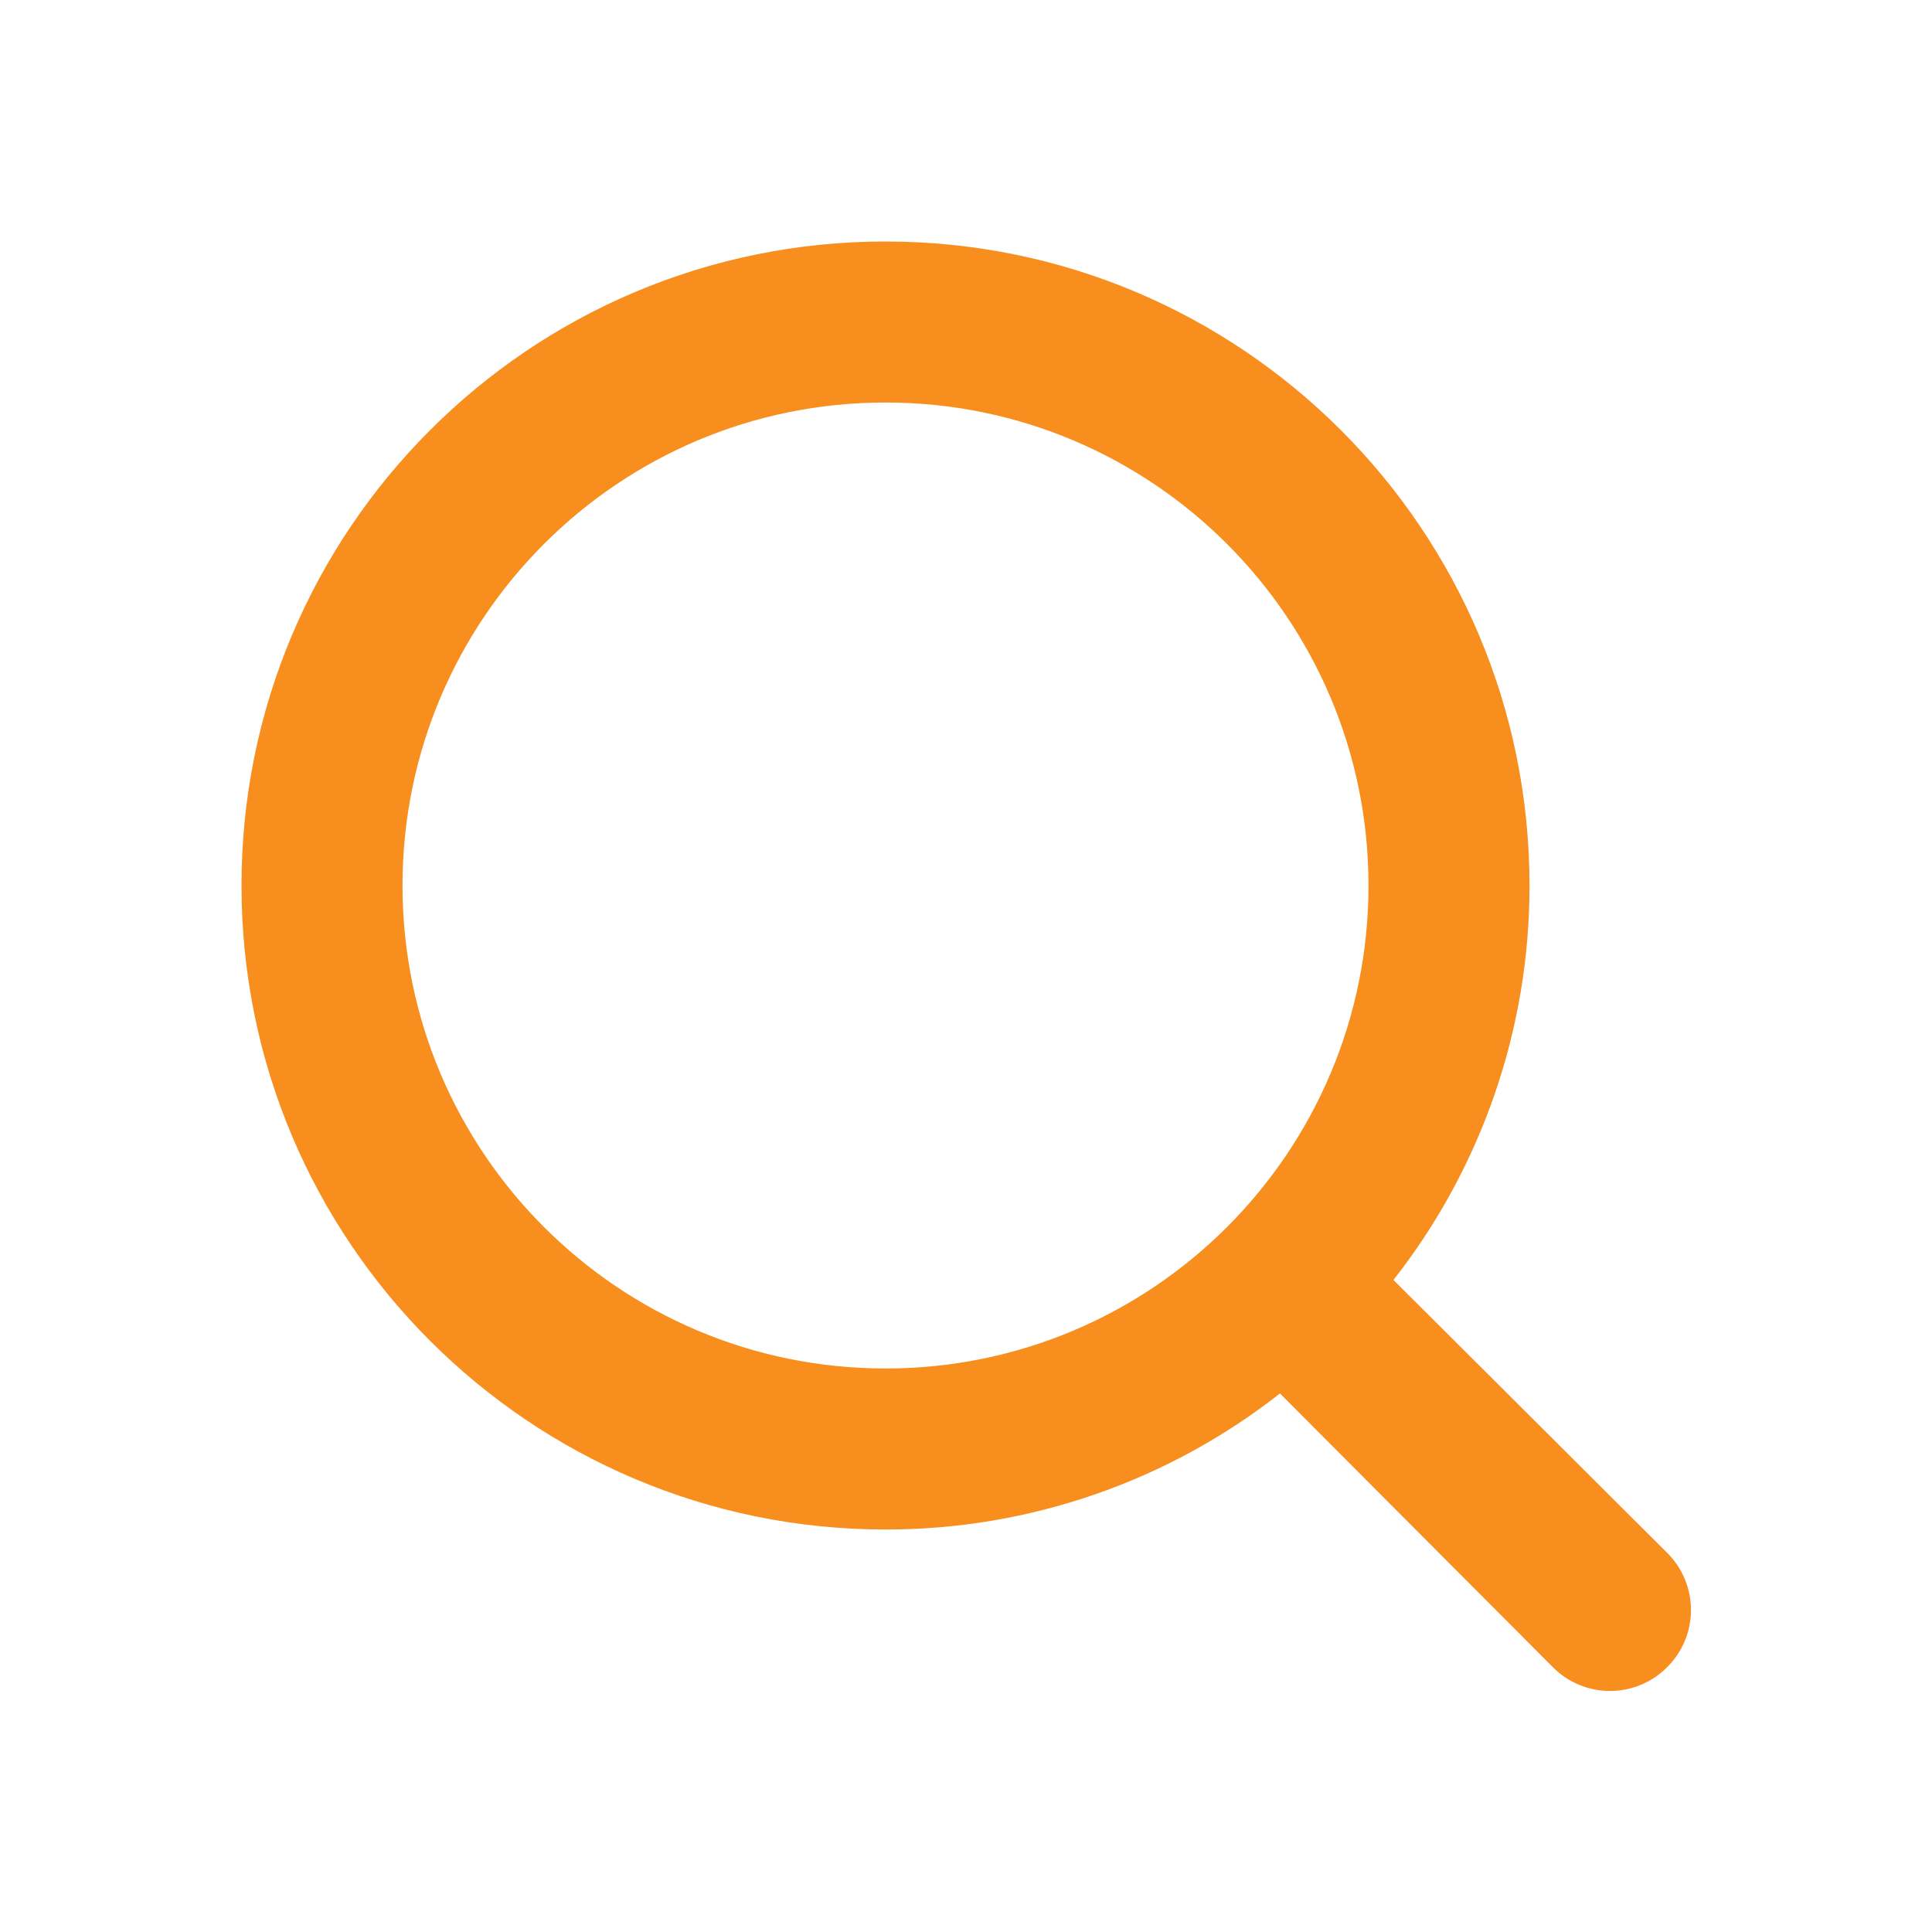
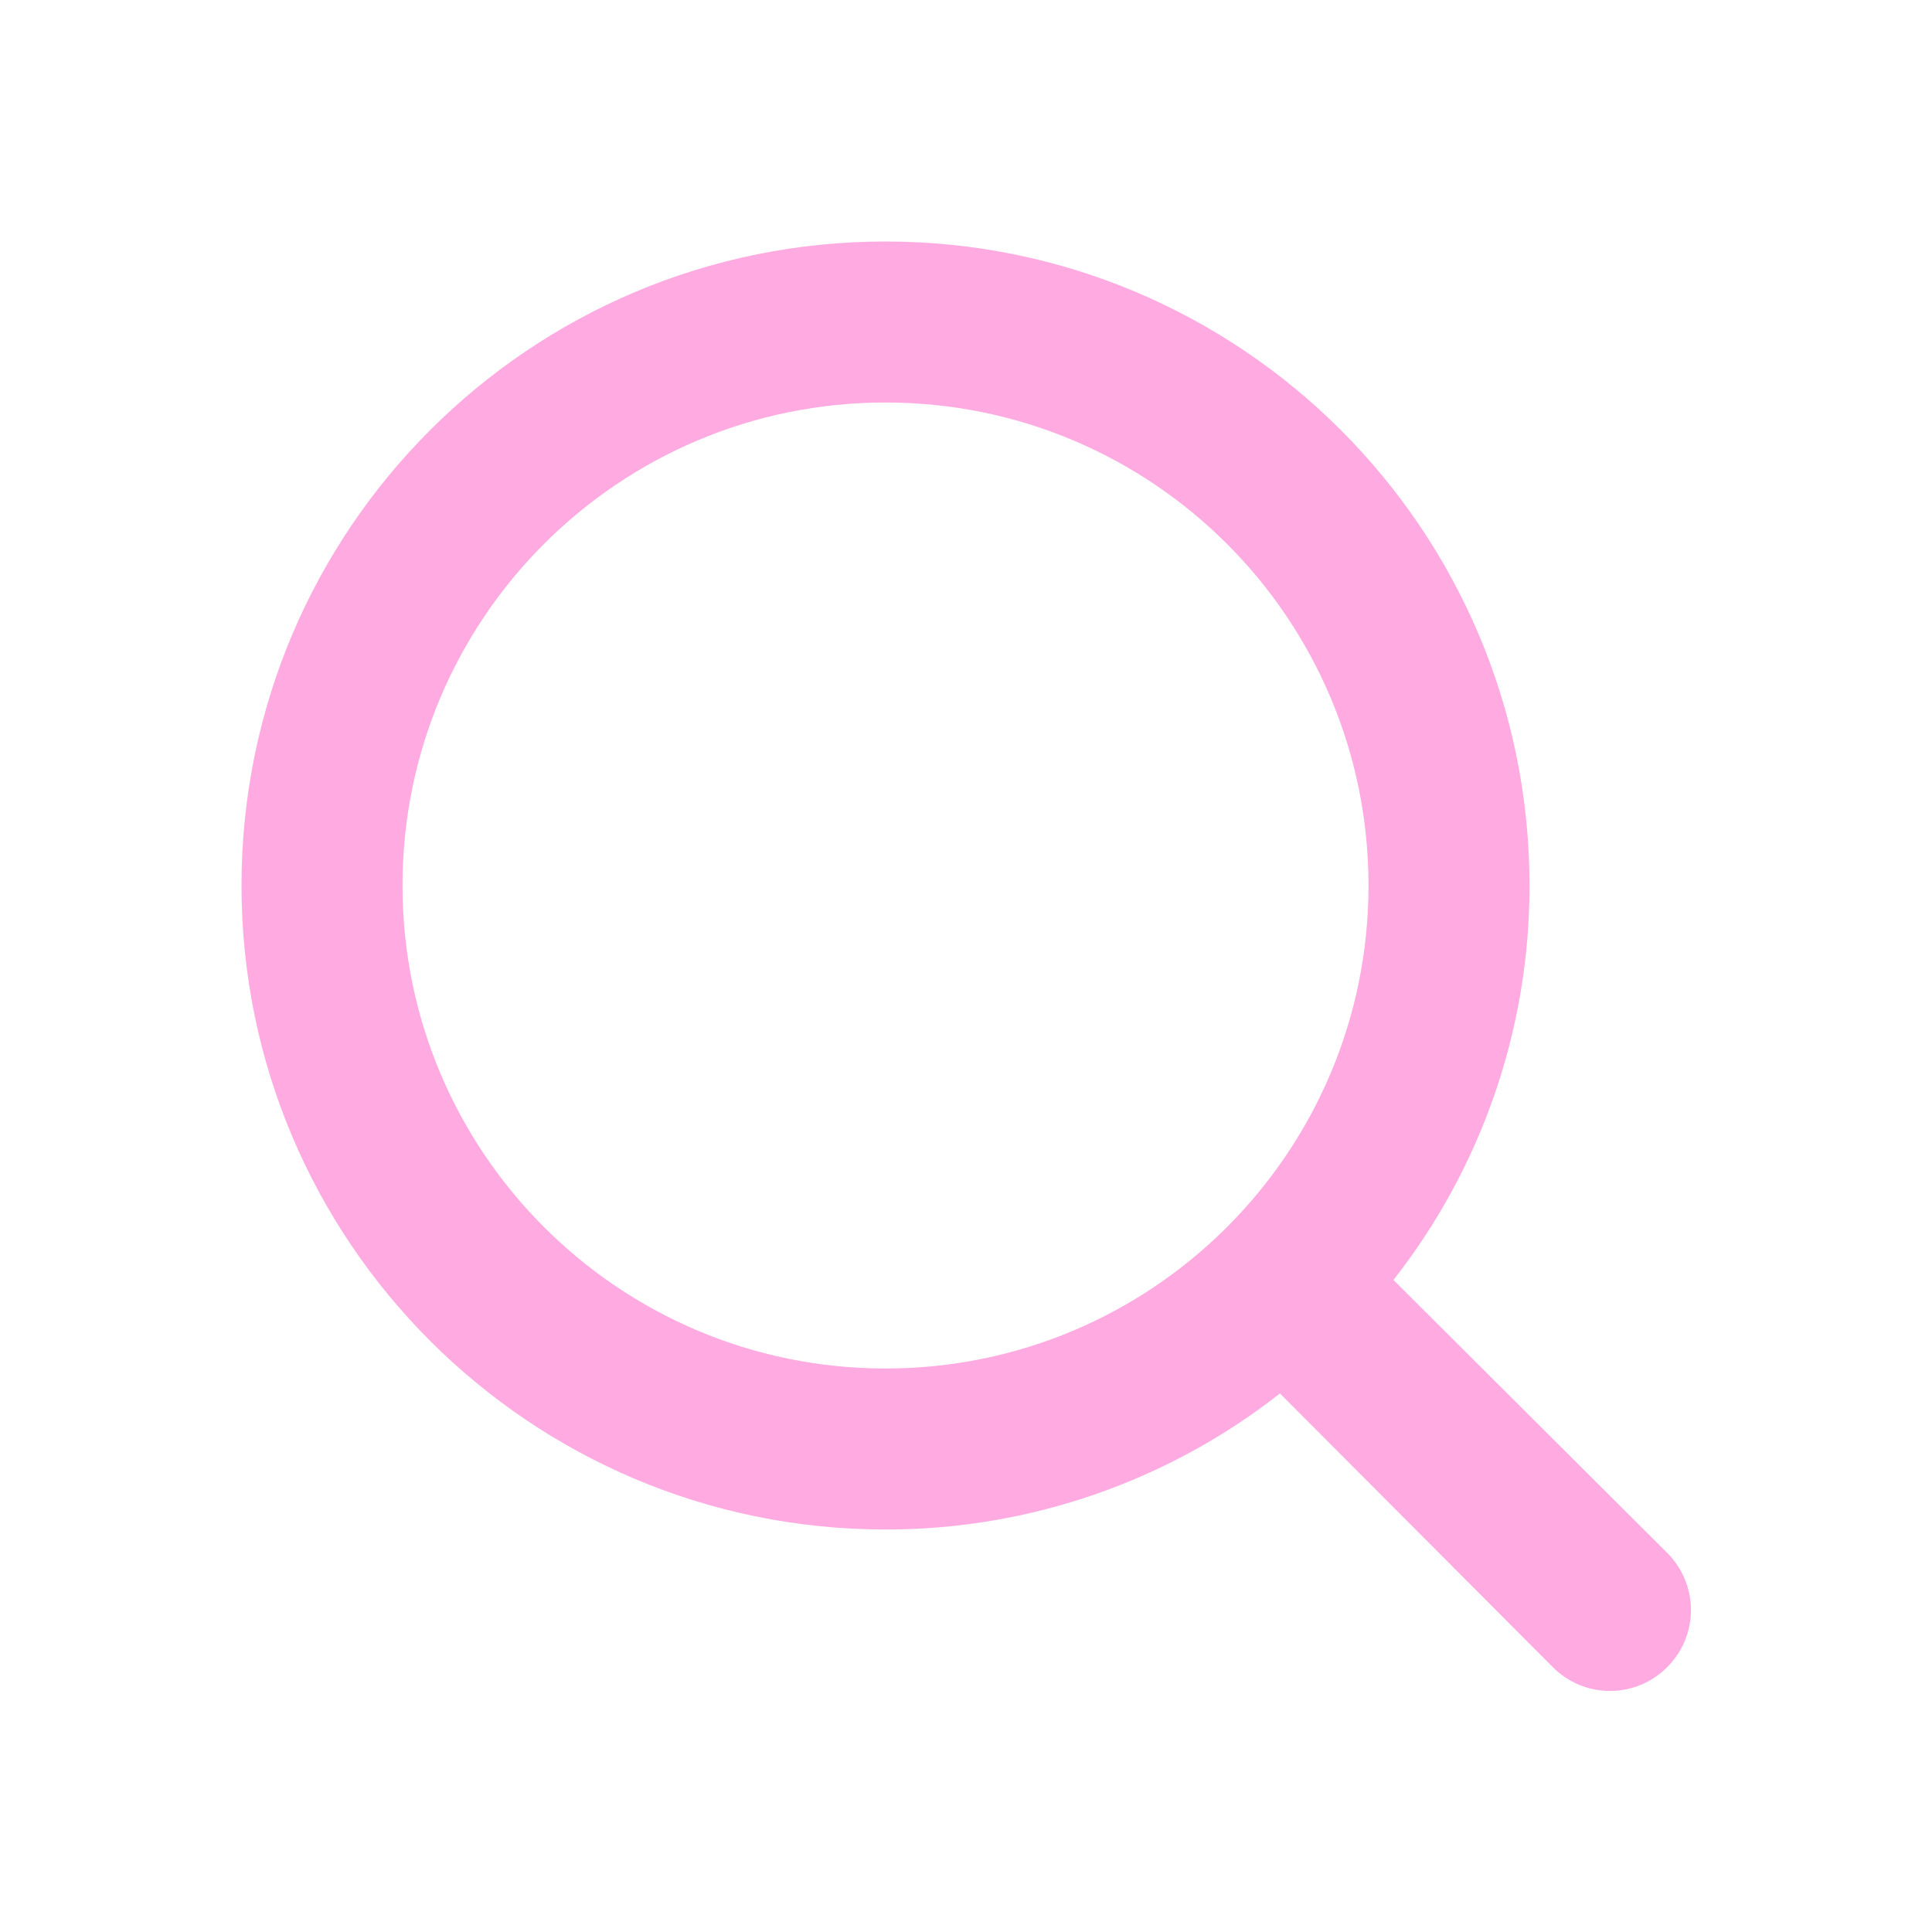
<svg xmlns="http://www.w3.org/2000/svg" viewBox="0 0 24 24">
  <g data-name="Layer 2">
-     <g data-name="search" fill="#f78e1e">
+     <g data-name="search" fill="#FFABE1">
      <rect width="24" height="24" opacity="0" />
      <path d="M20.71 19.29l-3.4-3.39A7.92 7.92 0 0 0 19 11a8 8 0 1 0-8 8 7.92 7.92 0 0 0 4.9-1.69l3.39 3.4a1 1 0 0 0 1.42 0 1 1 0 0 0 0-1.42zM5 11a6 6 0 1 1 6 6 6 6 0 0 1-6-6z" />
    </g>
  </g>
</svg>
